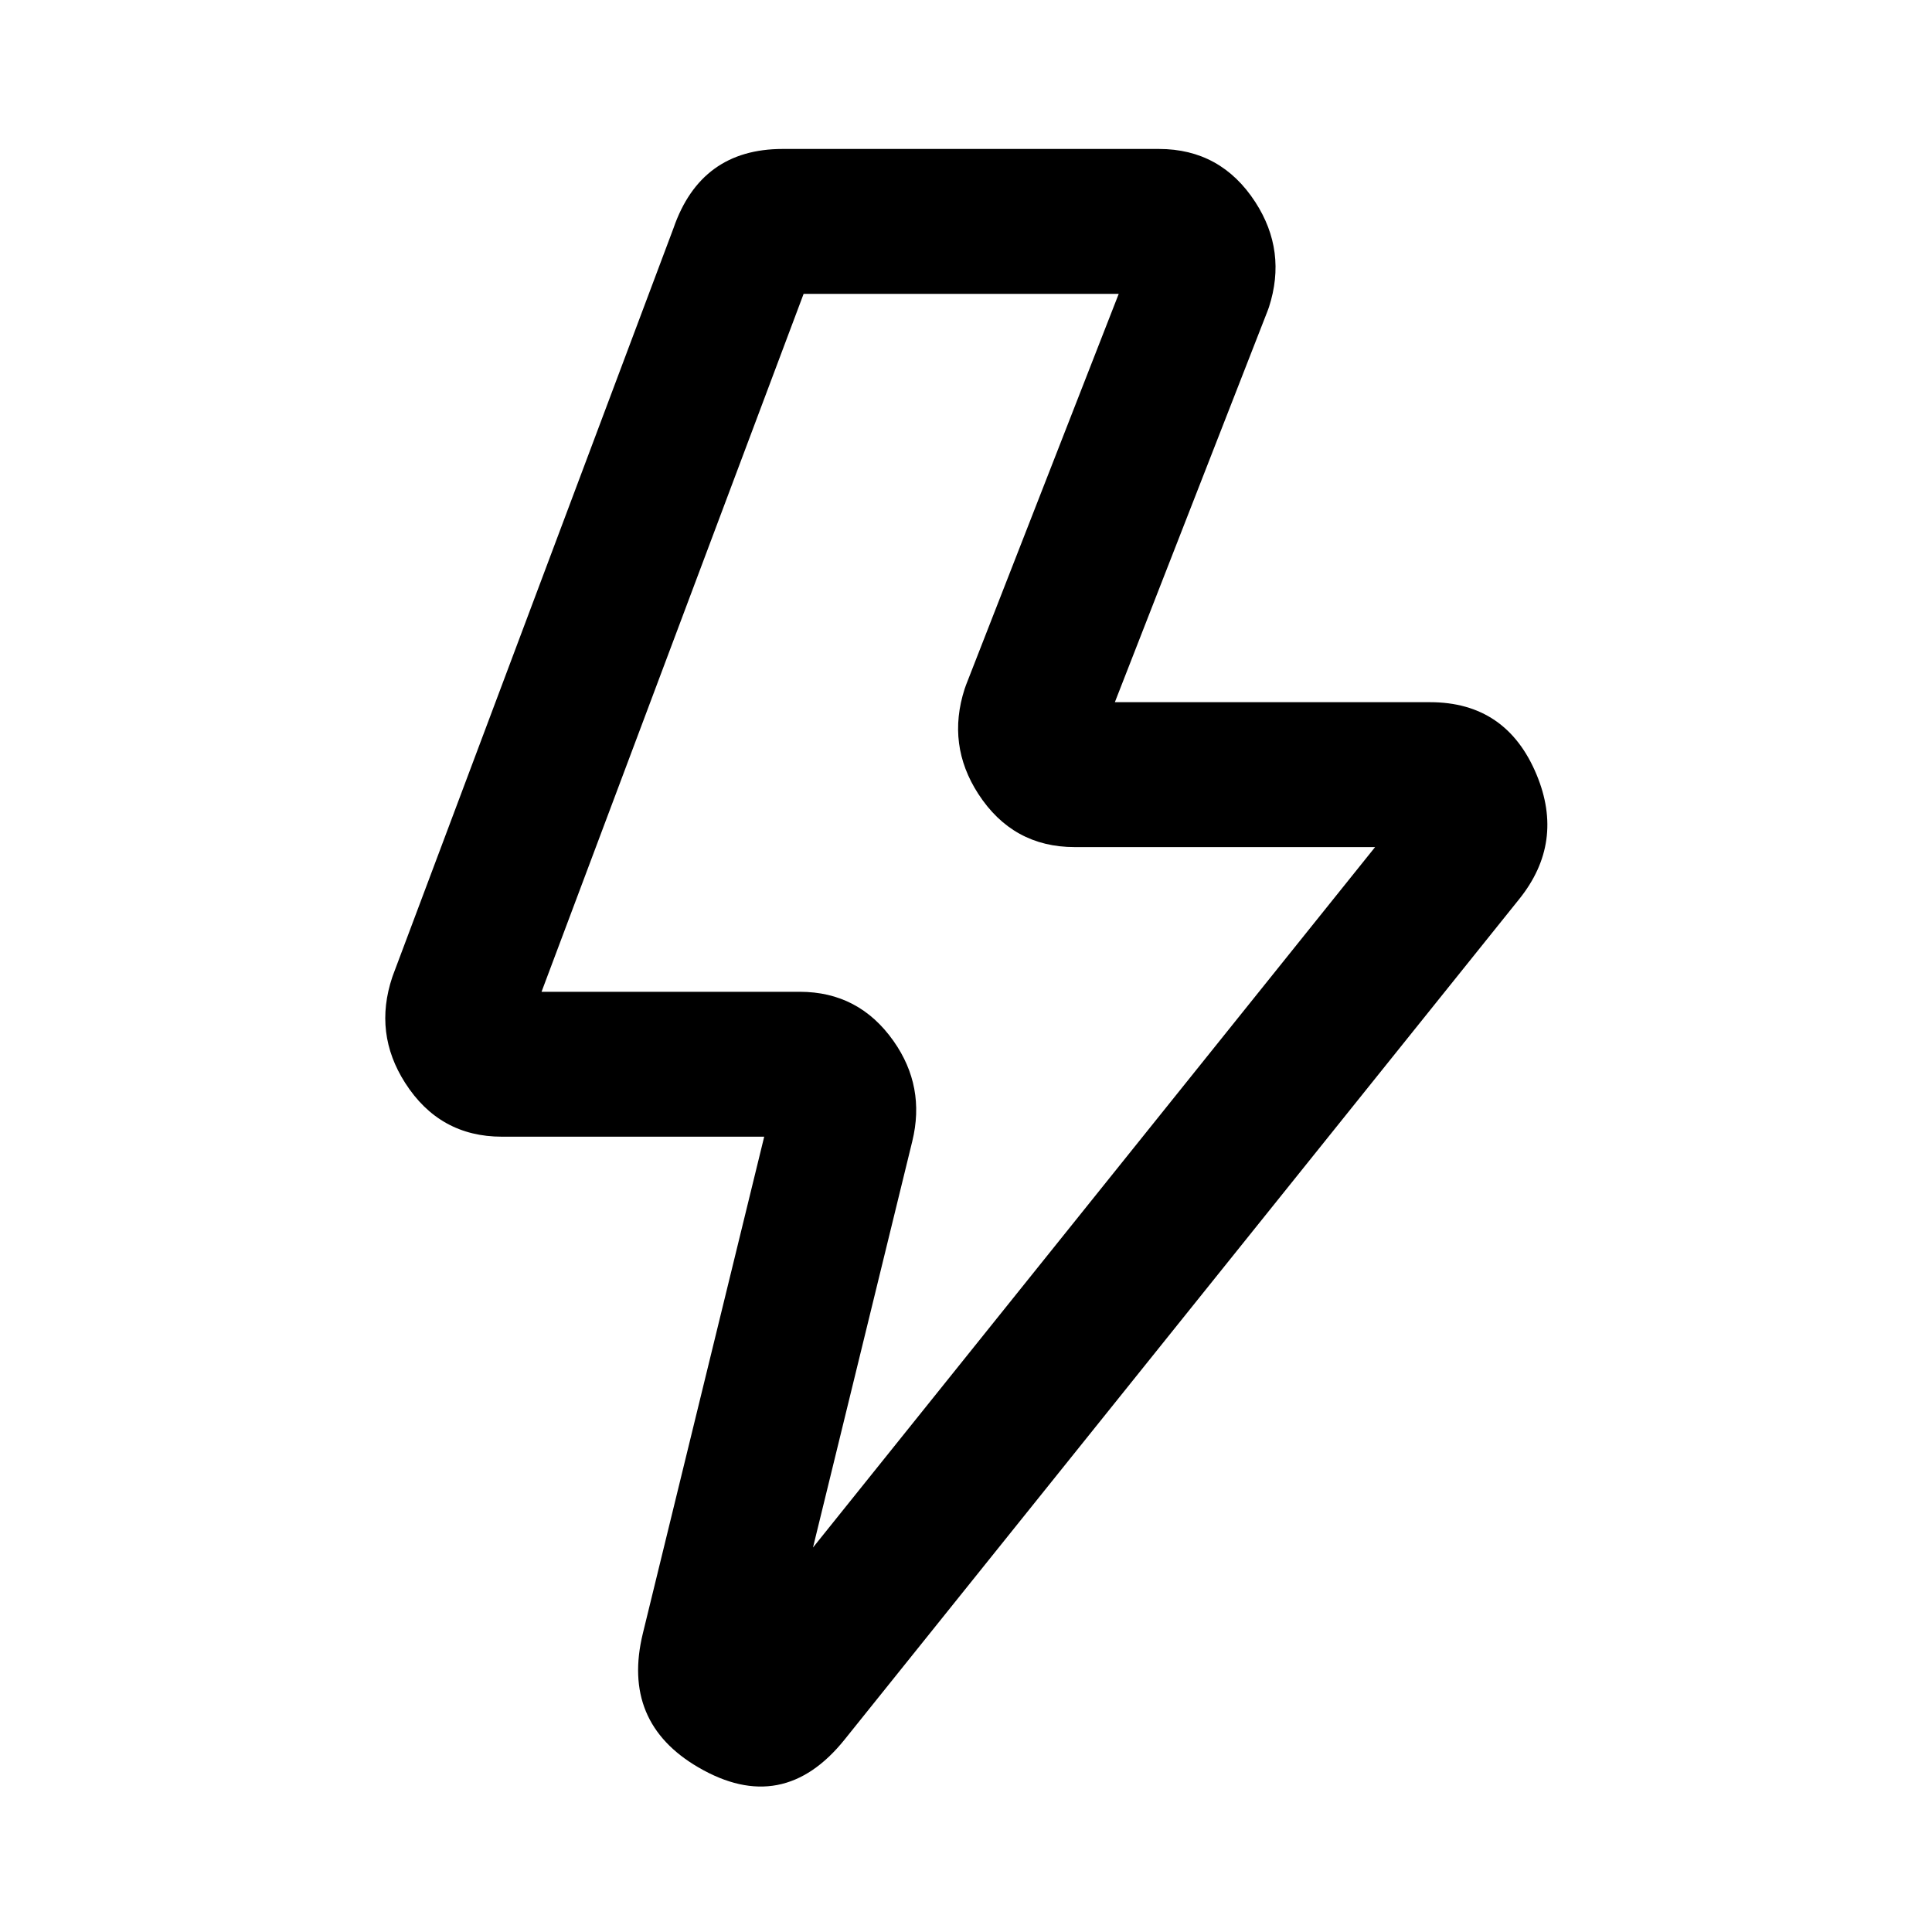
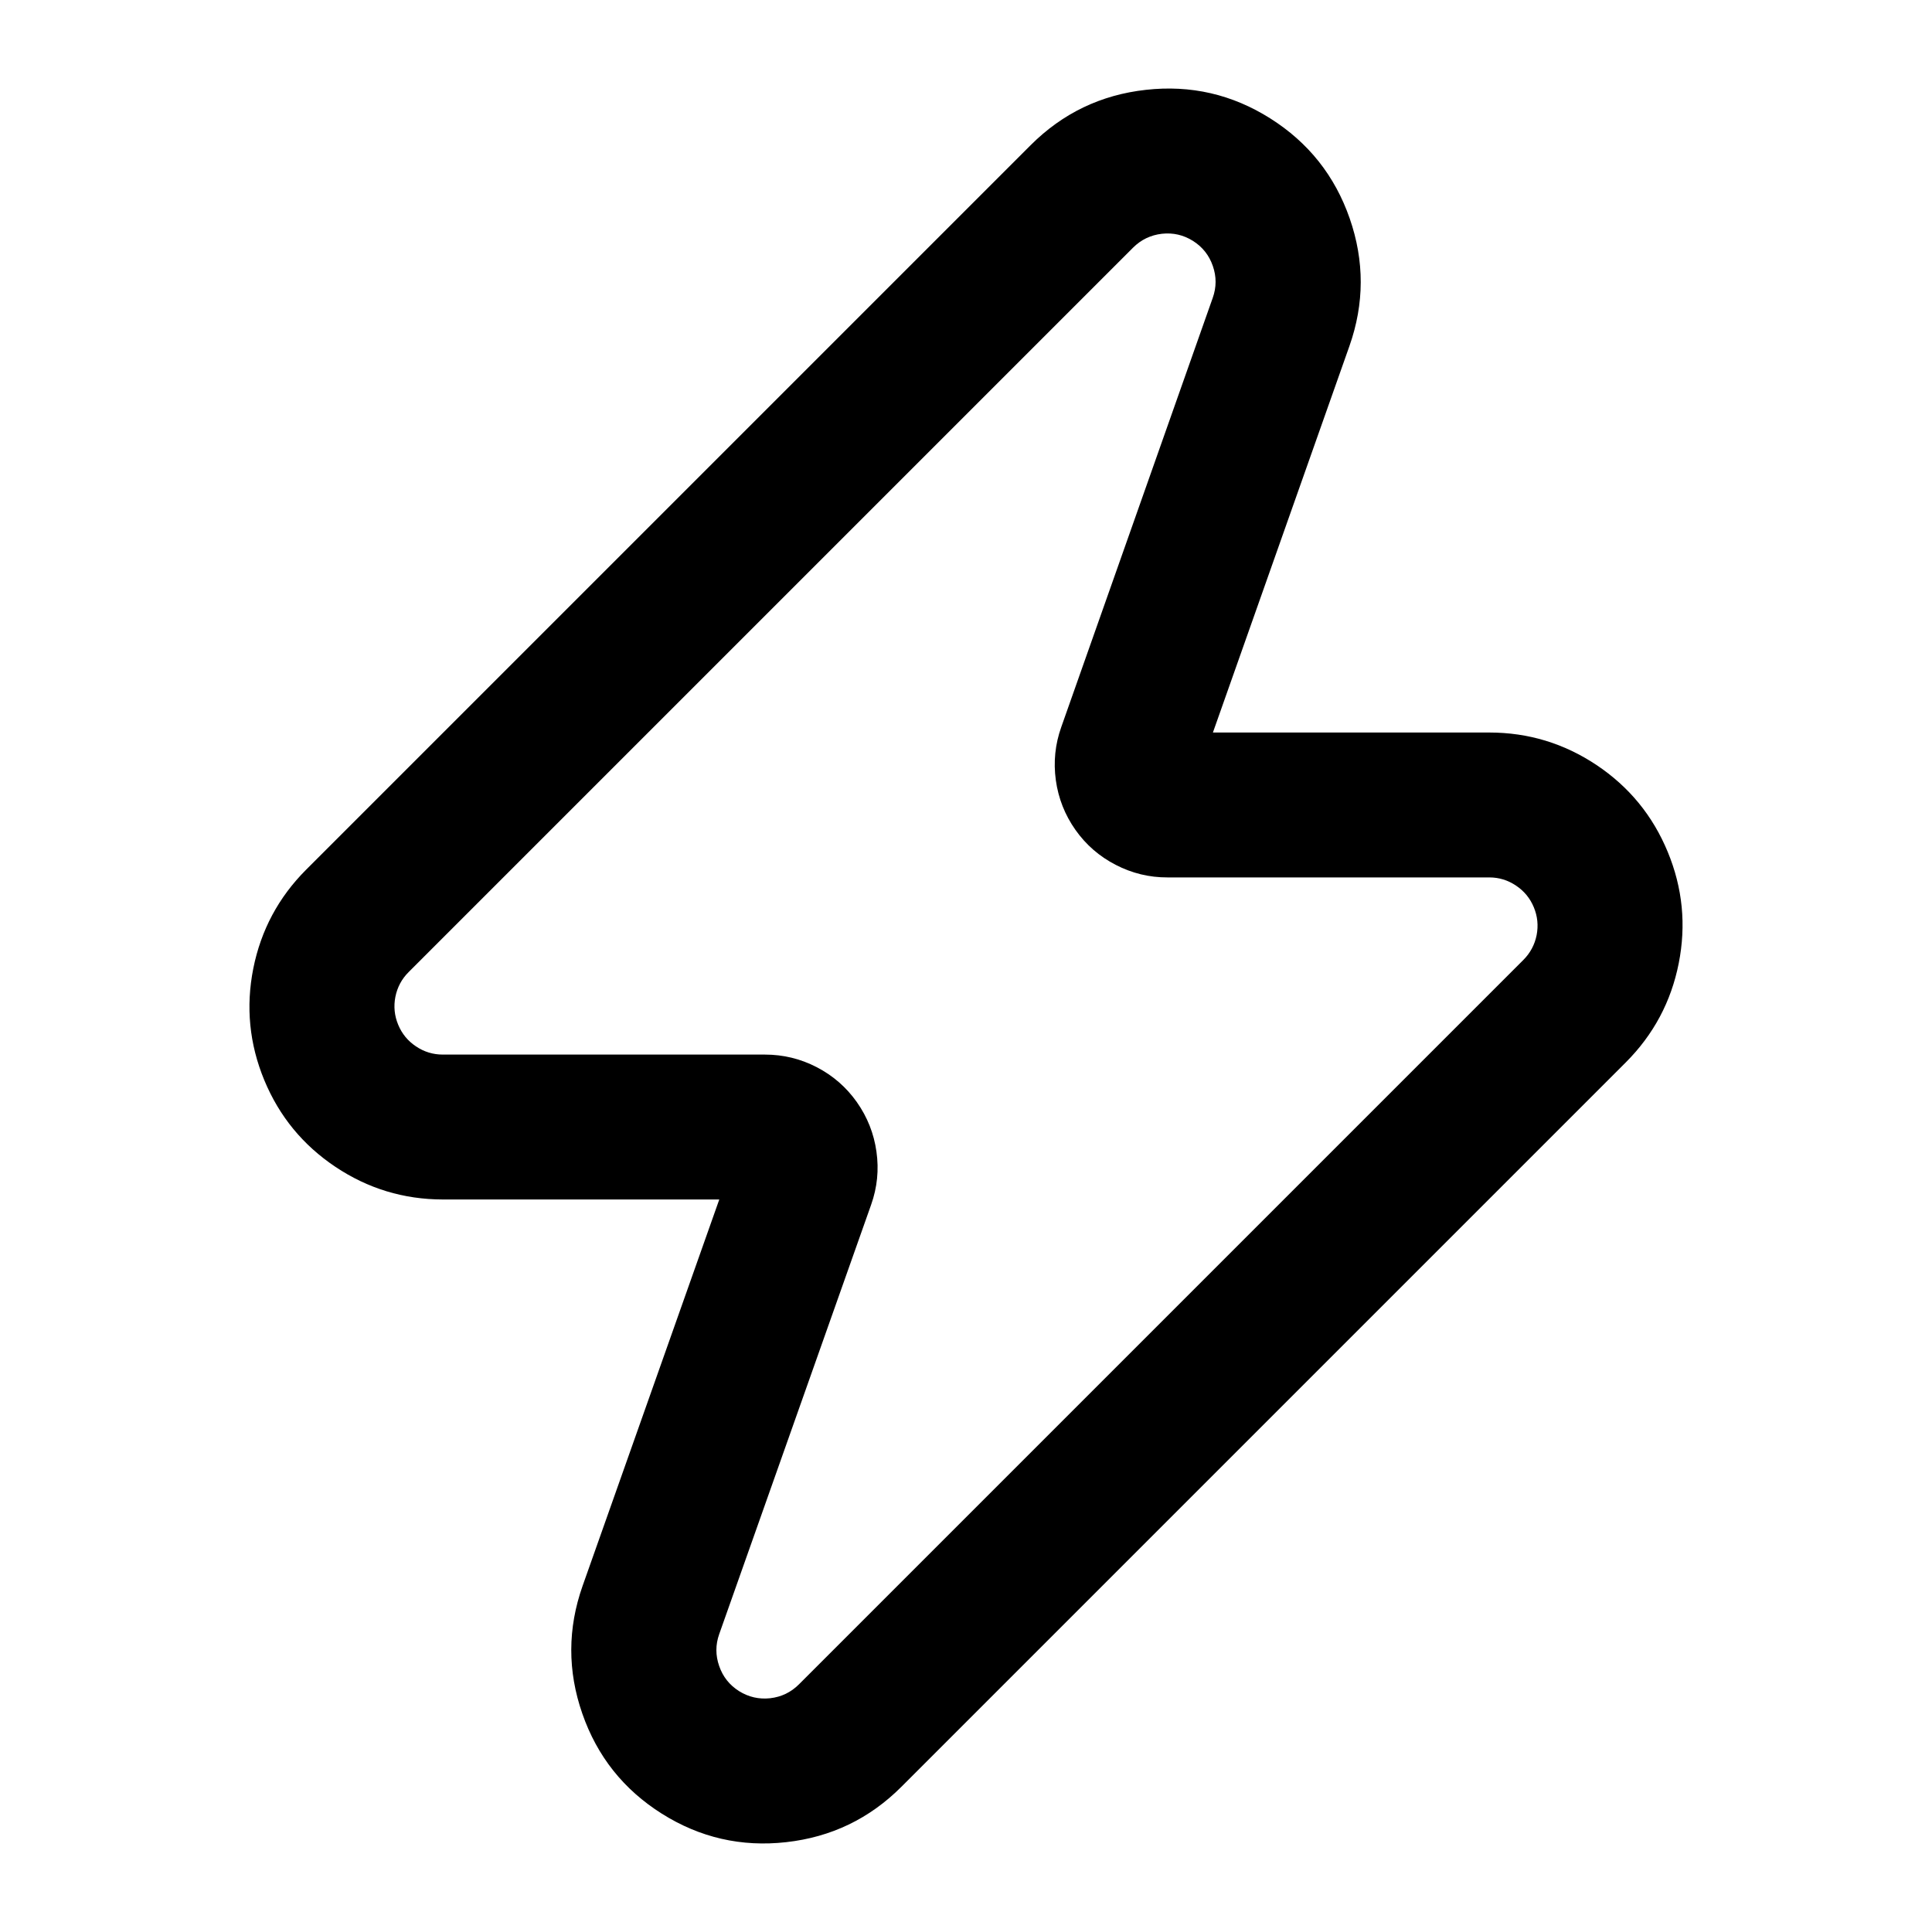
<svg xmlns="http://www.w3.org/2000/svg" viewBox="0 0 20 20">
  <defs />
-   <path fill="currentColor" d="M4.07,10.09 L6.972,2.362 Q7.255,1.542 8.102,1.542 L11.997,1.542 Q12.638,1.542 12.995,2.092 Q13.324,2.6 13.136,3.18 Q13.129,3.201 13.121,3.221 L11.541,7.269 L14.803,7.269 Q15.595,7.269 15.907,8.02 Q16.198,8.72 15.728,9.306 L8.744,18.007 Q8.104,18.805 7.23,18.296 Q6.43,17.83 6.655,16.908 L7.911,11.767 L5.196,11.767 Q4.55,11.767 4.194,11.21 Q3.866,10.697 4.061,10.115 Q4.066,10.103 4.07,10.09 Z M5.606,10.267 L8.279,10.267 Q8.891,10.267 9.25,10.777 Q9.582,11.248 9.444,11.814 L8.416,16.02 L14.235,8.769 L11.125,8.769 Q10.484,8.769 10.127,8.218 Q9.799,7.711 9.986,7.131 Q9.993,7.11 10.001,7.089 L11.581,3.042 L8.319,3.042 L5.606,10.267 Z" />
+   <path fill="currentColor" d="M13.969,3.583 L12.556,7.583 L15.417,7.583 Q16.023,7.583 16.528,7.92 Q17.032,8.257 17.264,8.818 Q17.496,9.378 17.378,9.973 Q17.26,10.567 16.831,10.997 L9.331,18.497 Q8.836,18.992 8.139,19.07 Q7.443,19.148 6.851,18.775 Q6.258,18.401 6.028,17.739 Q5.798,17.078 6.031,16.417 L7.446,12.417 L4.583,12.417 Q3.976,12.416 3.472,12.079 Q2.968,11.742 2.736,11.182 Q2.504,10.621 2.622,10.026 Q2.741,9.431 3.17,9.002 L10.67,1.502 Q11.166,1.007 11.862,0.93 Q12.558,0.852 13.15,1.226 Q13.742,1.6 13.972,2.261 Q14.202,2.923 13.969,3.583 Z M12.554,3.084 Q12.613,2.919 12.555,2.753 Q12.498,2.588 12.35,2.494 Q12.202,2.401 12.028,2.42 Q11.854,2.44 11.73,2.563 L4.23,10.063 Q4.123,10.17 4.093,10.319 Q4.064,10.468 4.122,10.608 Q4.18,10.748 4.306,10.832 Q4.432,10.917 4.584,10.917 L7.918,10.917 Q8.203,10.917 8.454,11.047 Q8.707,11.178 8.87,11.409 Q9.034,11.642 9.073,11.922 Q9.113,12.203 9.018,12.471 L7.445,16.917 Q7.387,17.081 7.445,17.247 Q7.502,17.412 7.65,17.506 Q7.799,17.599 7.973,17.58 Q8.147,17.56 8.271,17.436 L15.771,9.936 Q15.877,9.829 15.907,9.681 Q15.936,9.532 15.878,9.392 Q15.82,9.252 15.694,9.168 Q15.568,9.083 15.417,9.083 L12.086,9.083 Q11.803,9.084 11.55,8.953 Q11.297,8.823 11.133,8.591 Q10.969,8.358 10.93,8.077 Q10.891,7.794 10.986,7.527 Z" />
</svg>
